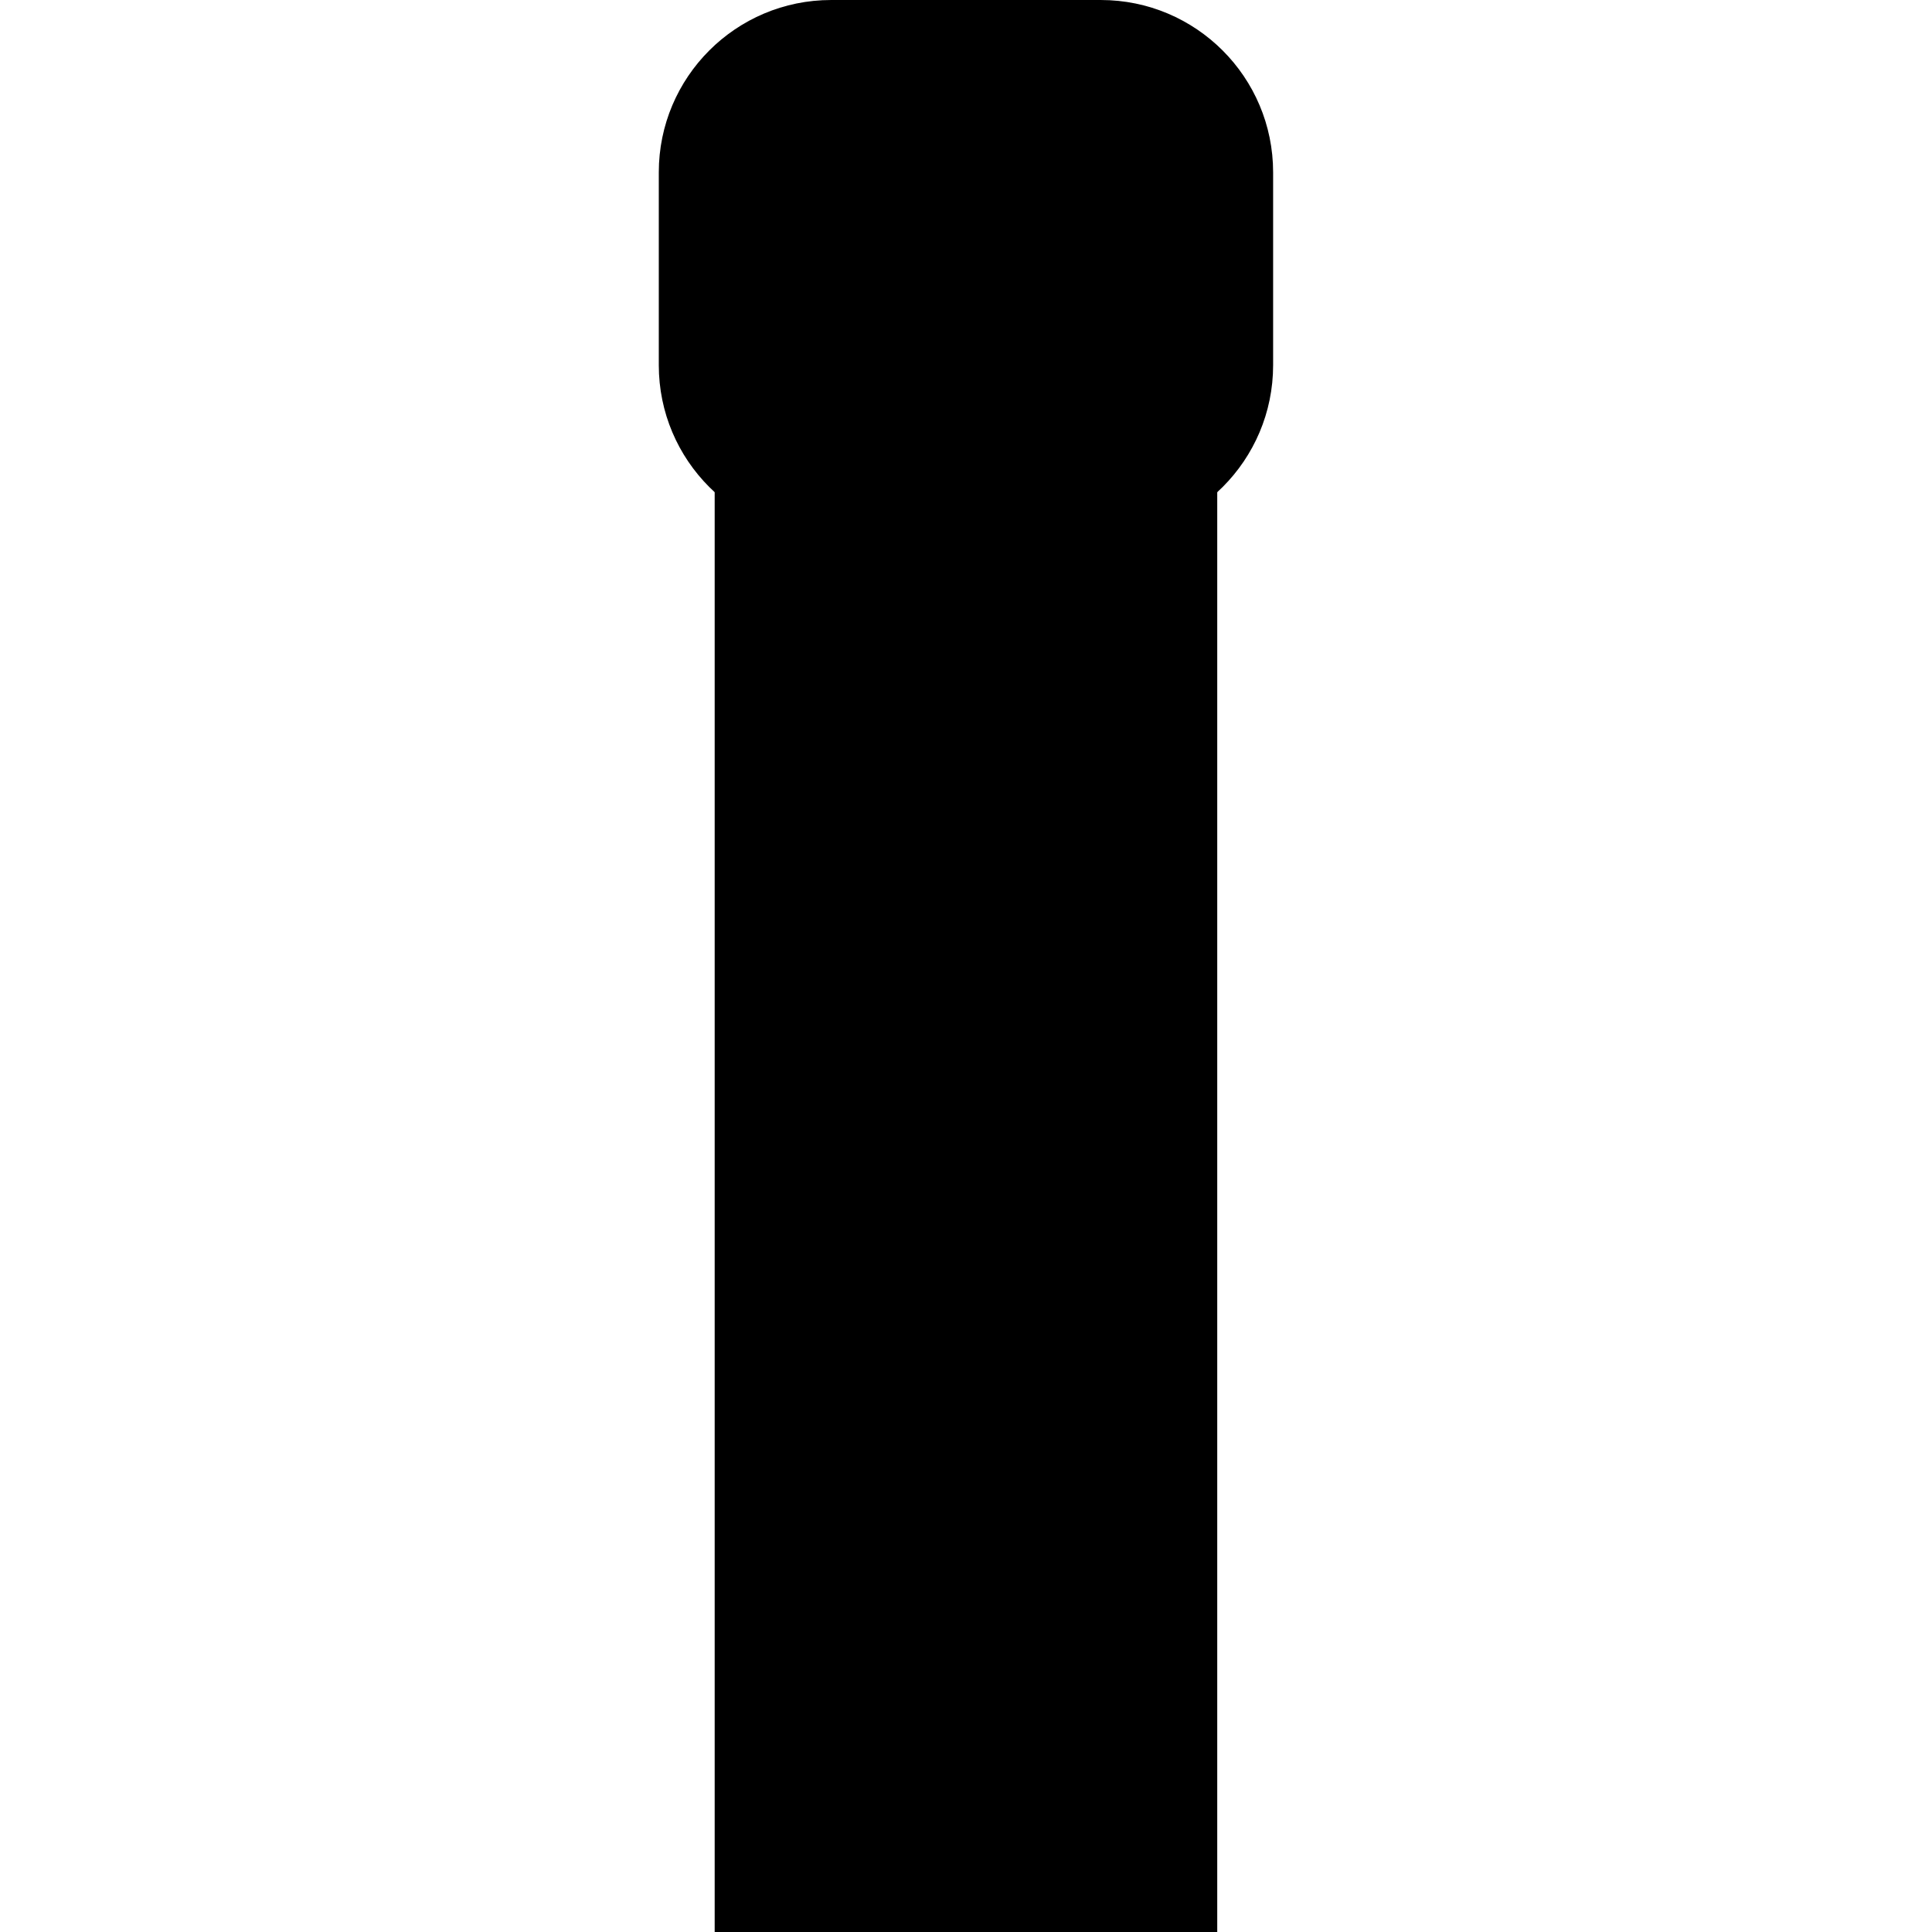
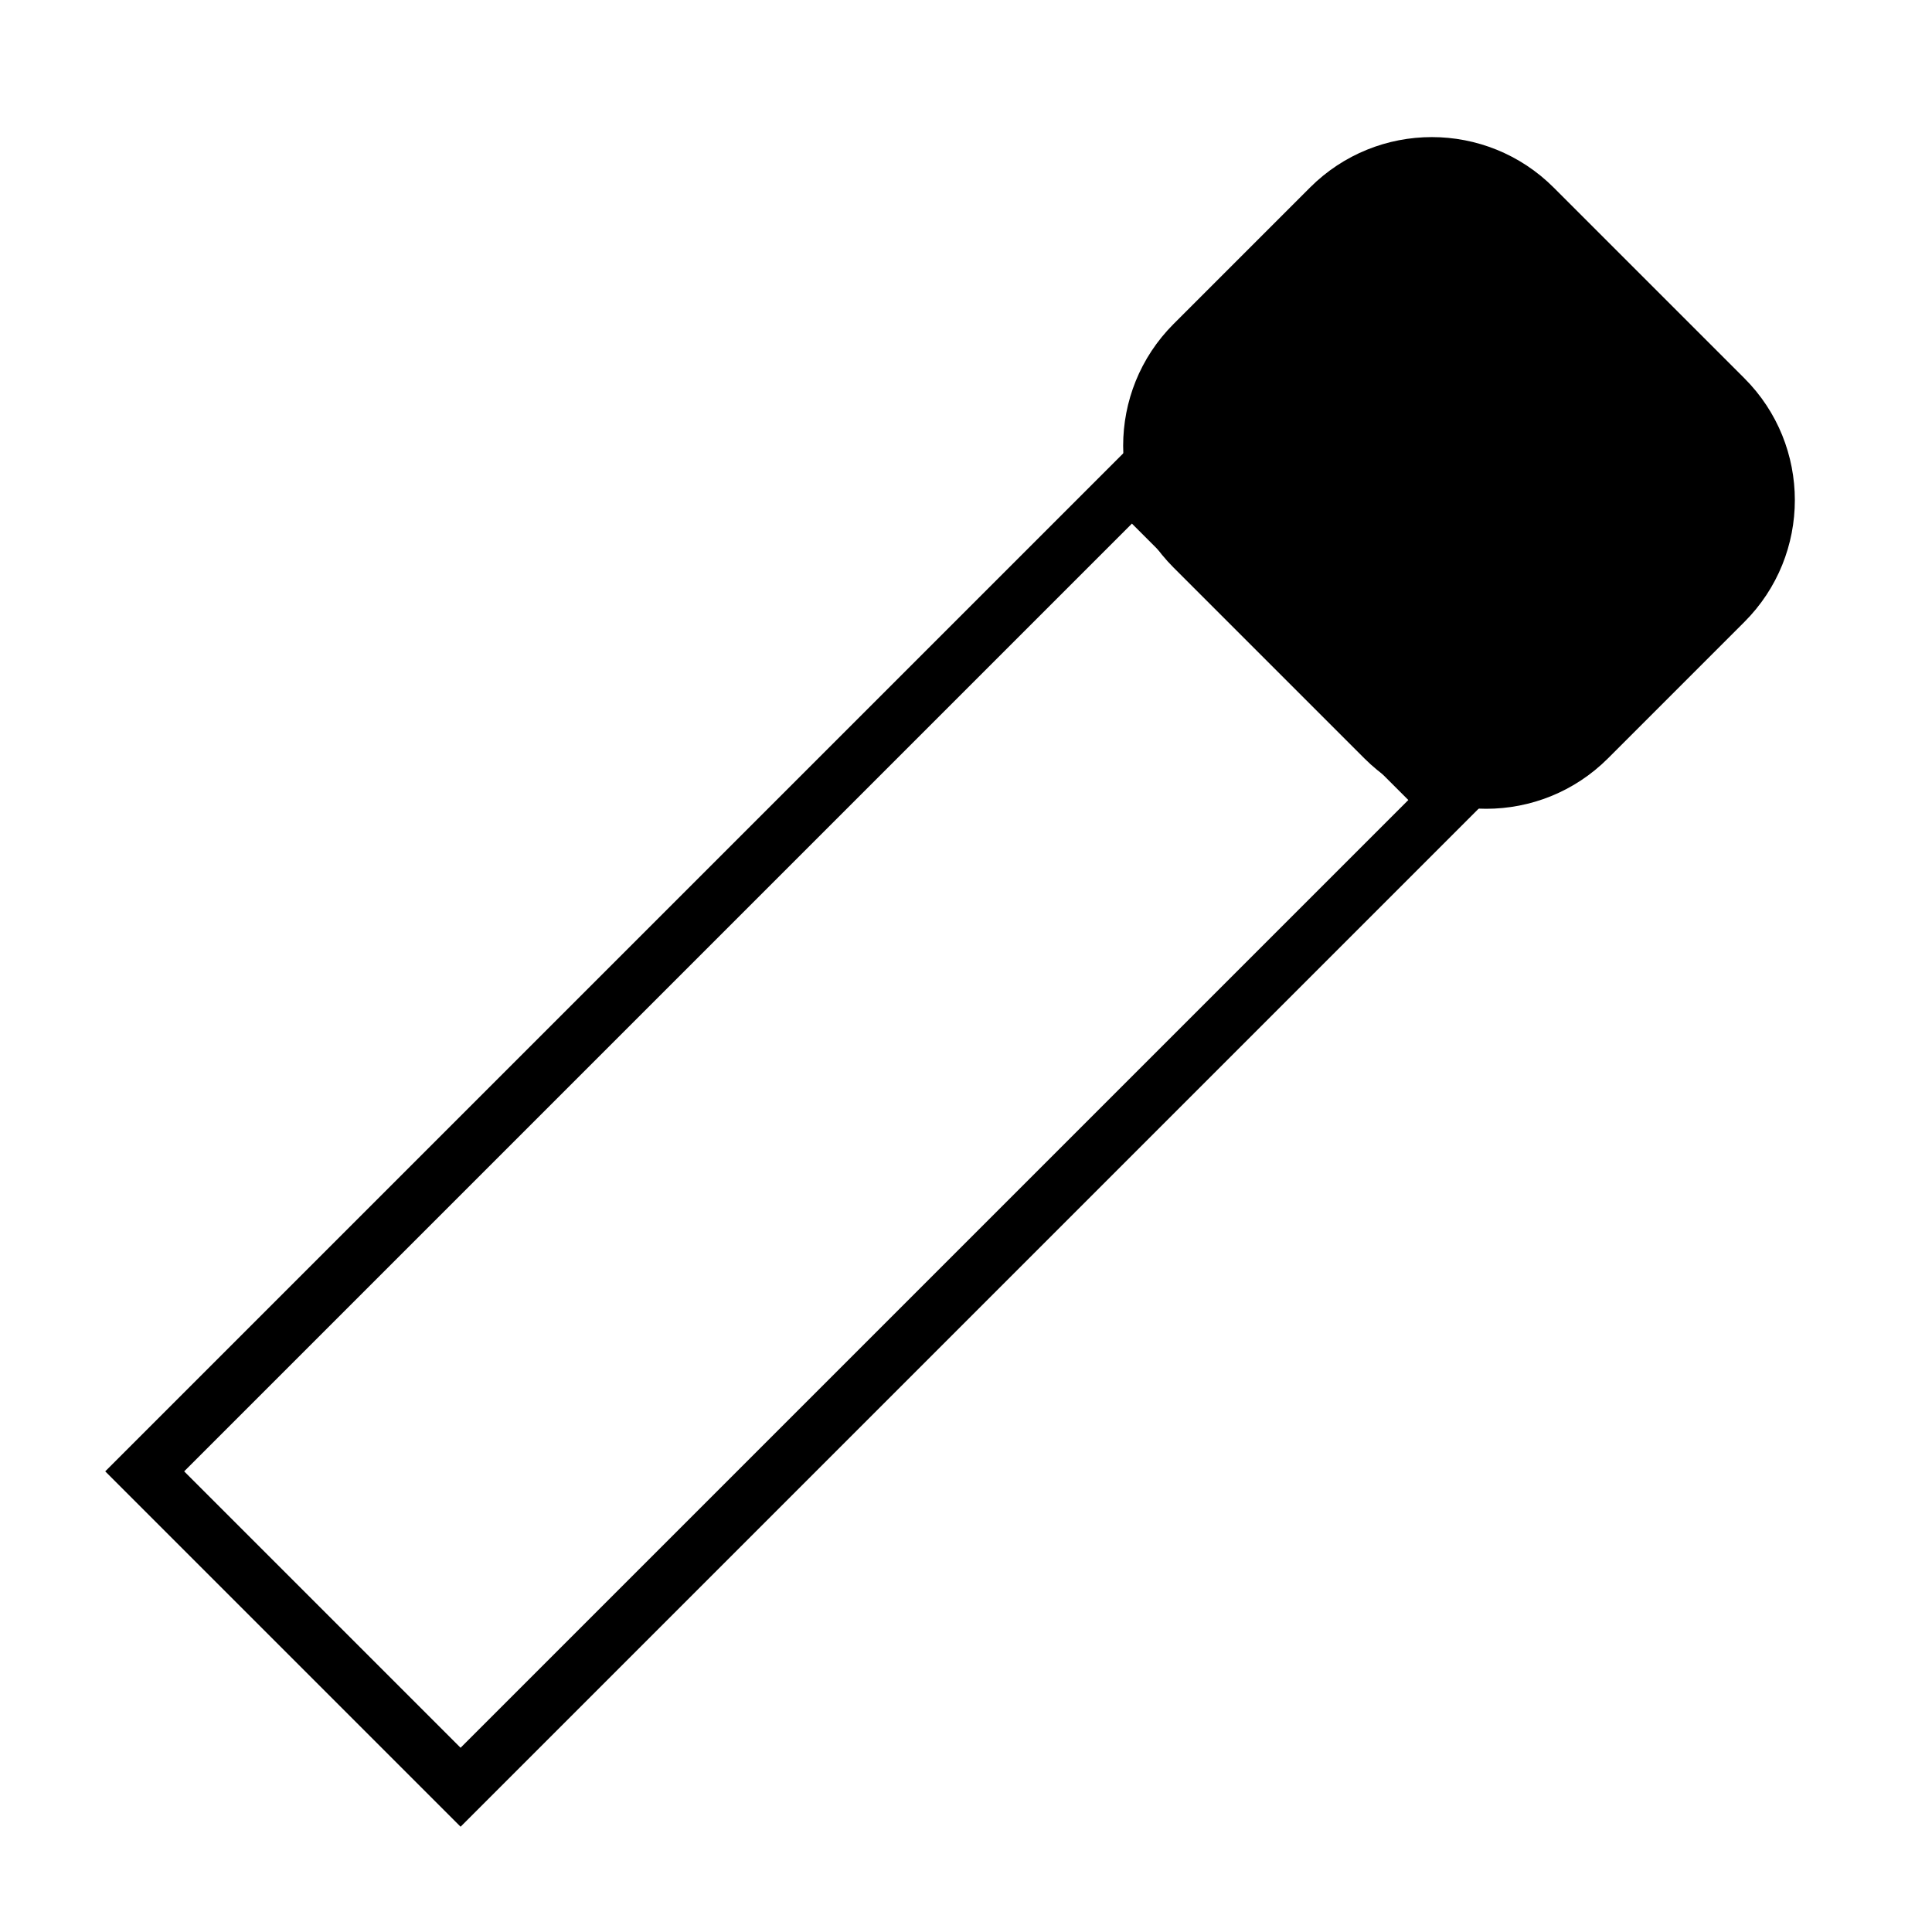
<svg xmlns="http://www.w3.org/2000/svg" width="60" height="60" viewBox="0 0 15.875 15.875" version="1.1" id="svg27652">
  <defs id="defs27649" />
  <g id="layer1">
-     <g id="g29855" transform="matrix(0.8671777,0,0,0.8671777,-30.52781,-14.54946)">
-       <rect style="fill:#000000;fill-opacity:1;stroke:#000000;stroke-width:0.529;stroke-linecap:round;stroke-linejoin:miter;stroke-dasharray:none;stroke-opacity:1" id="rect14248-2" width="4.233" height="13.229" x="42.24" y="21.591" />
+     <g id="g29855" transform="matrix(0.6131872,0.6131872,-0.6131872,0.6131872,-3.360901,-35.16226)">
+       <rect style="fill:none;fill-opacity:1;stroke:#000000;stroke-width:0.529;stroke-linecap:round;stroke-linejoin:miter;stroke-dasharray:none;stroke-opacity:1" id="rect14248-2" width="4.233" height="13.229" x="42.24" y="21.591" />
      <rect style="fill:#000000;fill-opacity:1;stroke:none;stroke-width:0.861;stroke-linecap:butt;stroke-opacity:1" id="rect28843-0" width="5.821" height="5.093" x="41.446" y="16.778" ry="1.633" />
    </g>
  </g>
</svg>
